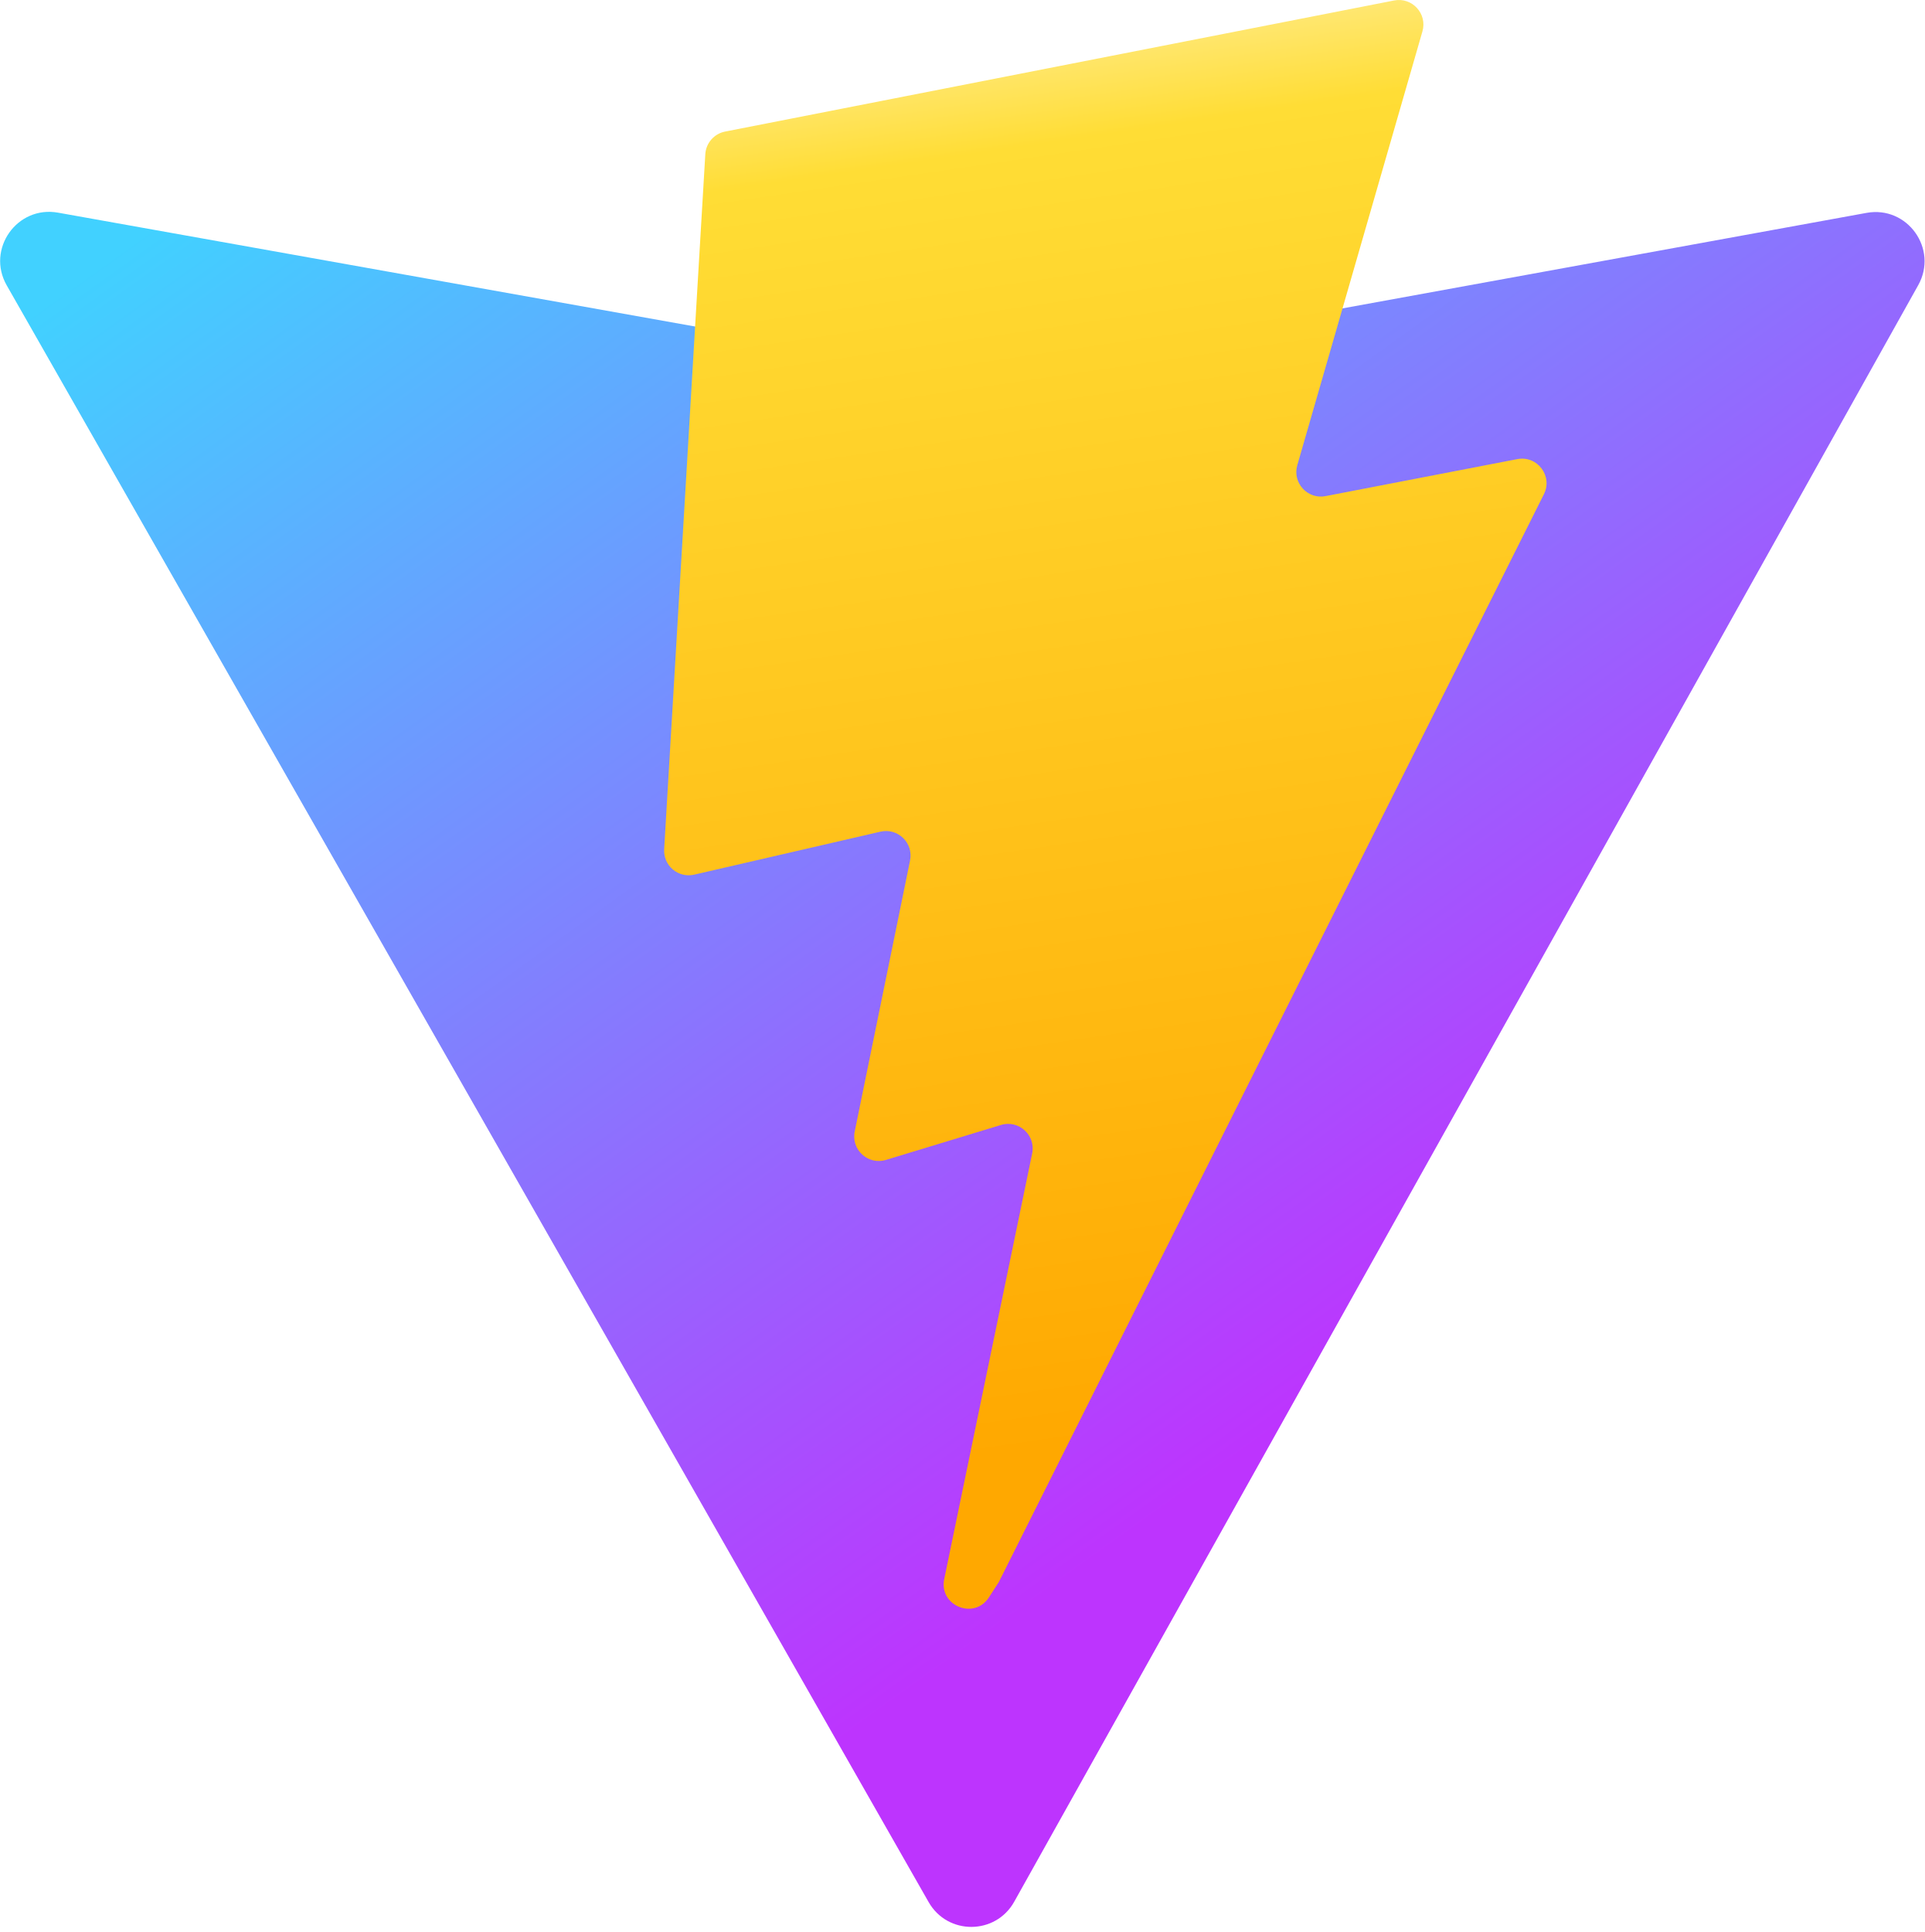
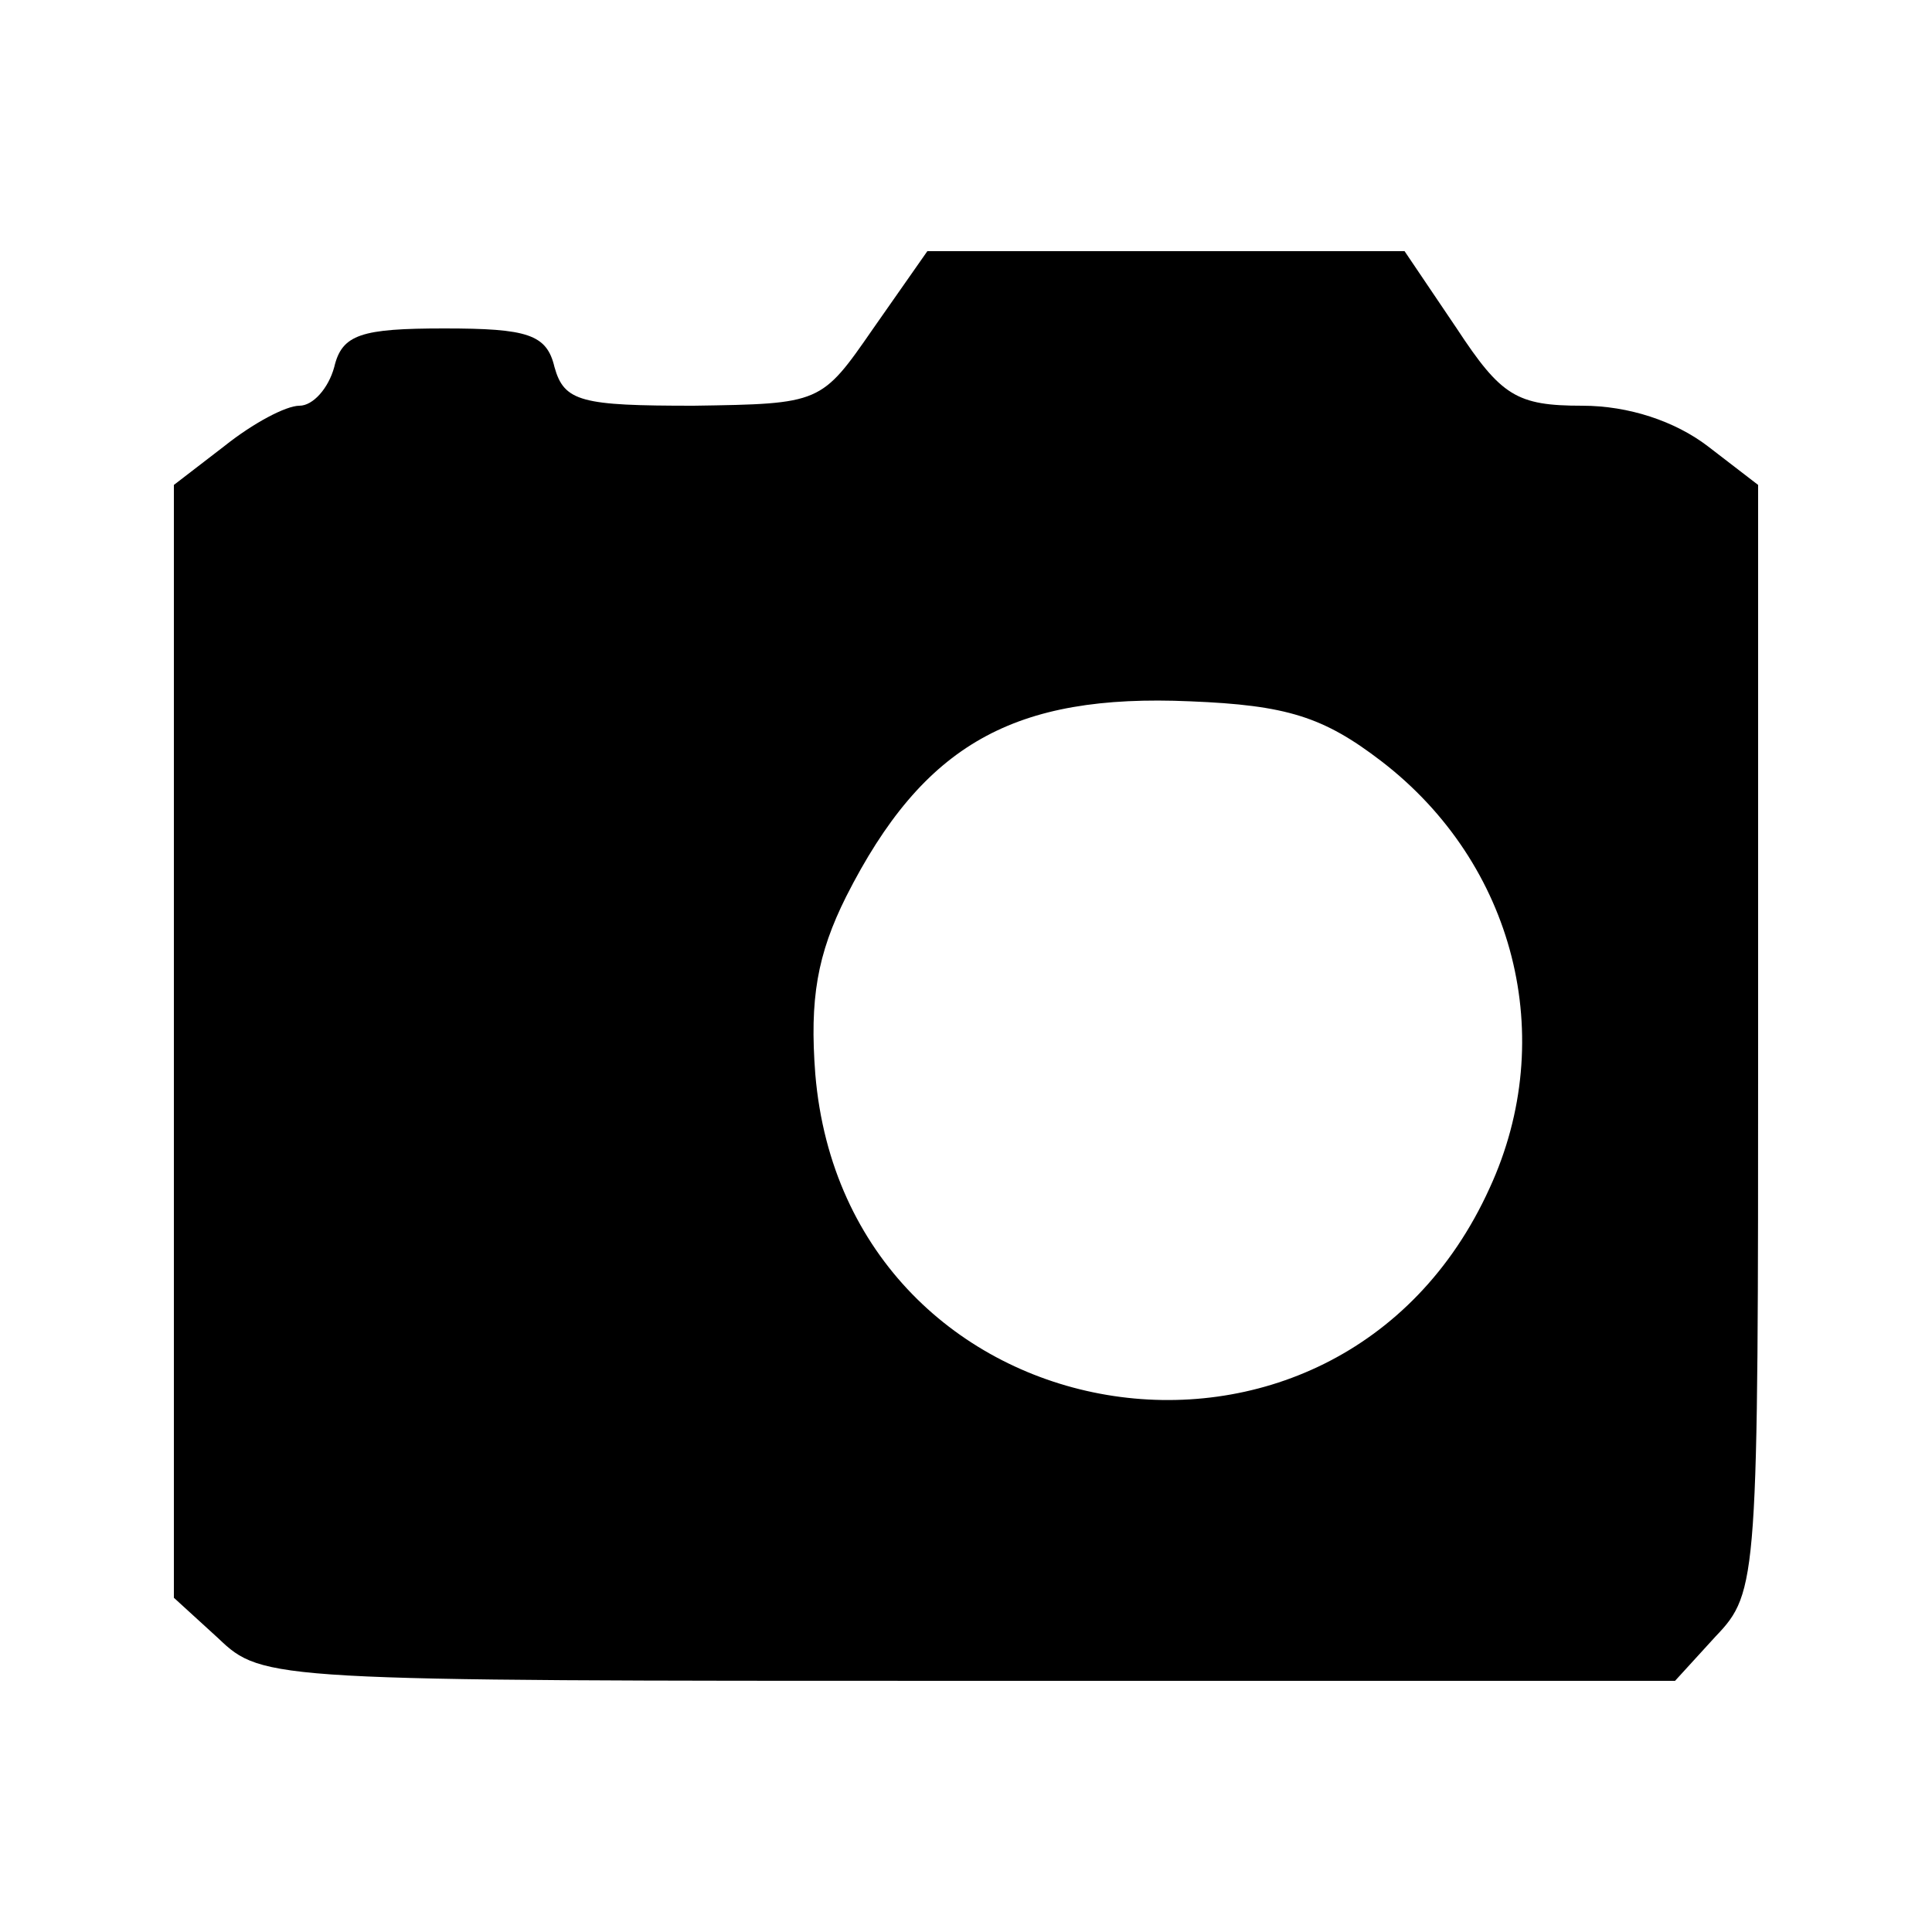
- <svg xmlns="http://www.w3.org/2000/svg" aria-hidden="true" role="img" class="iconify iconify--logos" width="31.88" height="32" preserveAspectRatio="xMidYMid meet" viewBox="0 0 256 257">
-   <defs>
-     <linearGradient id="IconifyId1813088fe1fbc01fb466" x1="-.828%" x2="57.636%" y1="7.652%" y2="78.411%">
-       <stop offset="0%" stop-color="#41D1FF" />
-       <stop offset="100%" stop-color="#BD34FE" />
-     </linearGradient>
-     <linearGradient id="IconifyId1813088fe1fbc01fb467" x1="43.376%" x2="50.316%" y1="2.242%" y2="89.03%">
-       <stop offset="0%" stop-color="#FFEA83" />
-       <stop offset="8.333%" stop-color="#FFDD35" />
-       <stop offset="100%" stop-color="#FFA800" />
-     </linearGradient>
-   </defs>
-   <path fill="url(#IconifyId1813088fe1fbc01fb466)" d="M255.153 37.938L134.897 252.976c-2.483 4.44-8.862 4.466-11.382.048L.875 37.958c-2.746-4.814 1.371-10.646 6.827-9.67l120.385 21.517a6.537 6.537 0 0 0 2.322-.004l117.867-21.483c5.438-.991 9.574 4.796 6.877 9.62Z" />
-   <path fill="url(#IconifyId1813088fe1fbc01fb467)" d="M185.432.063L96.44 17.501a3.268 3.268 0 0 0-2.634 3.014l-5.474 92.456a3.268 3.268 0 0 0 3.997 3.378l24.777-5.718c2.318-.535 4.413 1.507 3.936 3.838l-7.361 36.047c-.495 2.426 1.782 4.5 4.151 3.78l15.304-4.649c2.372-.72 4.652 1.36 4.15 3.788l-11.698 56.621c-.732 3.542 3.979 5.473 5.943 2.437l1.313-2.028l72.516-144.72c1.215-2.423-.88-5.186-3.54-4.672l-25.505 4.922c-2.396.462-4.435-1.77-3.759-4.114l16.646-57.705c.677-2.35-1.37-4.583-3.769-4.113Z" />
+ <svg xmlns="http://www.w3.org/2000/svg" version="1.0" width="100pt" height="100pt" viewBox="0 0 100 100" preserveAspectRatio="xMidYMid meet">
+   <g transform="translate(0,100) scale(0.1,-0.1)" fill="#000000" stroke="none">
+     <path d="M452 830 c-27 -39 -27 -39 -93 -40 -58 0 -67 2 -72 20 -4 17 -14 20 -57 20 -43 0 -53 -3 -57 -20 -3 -11 -11 -20 -18 -20 -7 0 -24 -9 -39 -21 l-26 -20 0 -288 0 -288 23 -21 c23 -22 27 -22 388 -22 l366 0 21 23 c22 23 22 29 22 309 l0 287 -26 20 c-17 13 -41 21 -65 21 -34 0 -42 5 -65 40 l-27 40 -123 0 -124 0 -28 -40z m263 -224 c69 -53 92 -143 56 -221 -79 -174 -333 -131 -349 59 -3 39 1 62 16 92 40 79 87 105 178 101 50 -2 69 -8 99 -31z" />
+   </g>
</svg>
